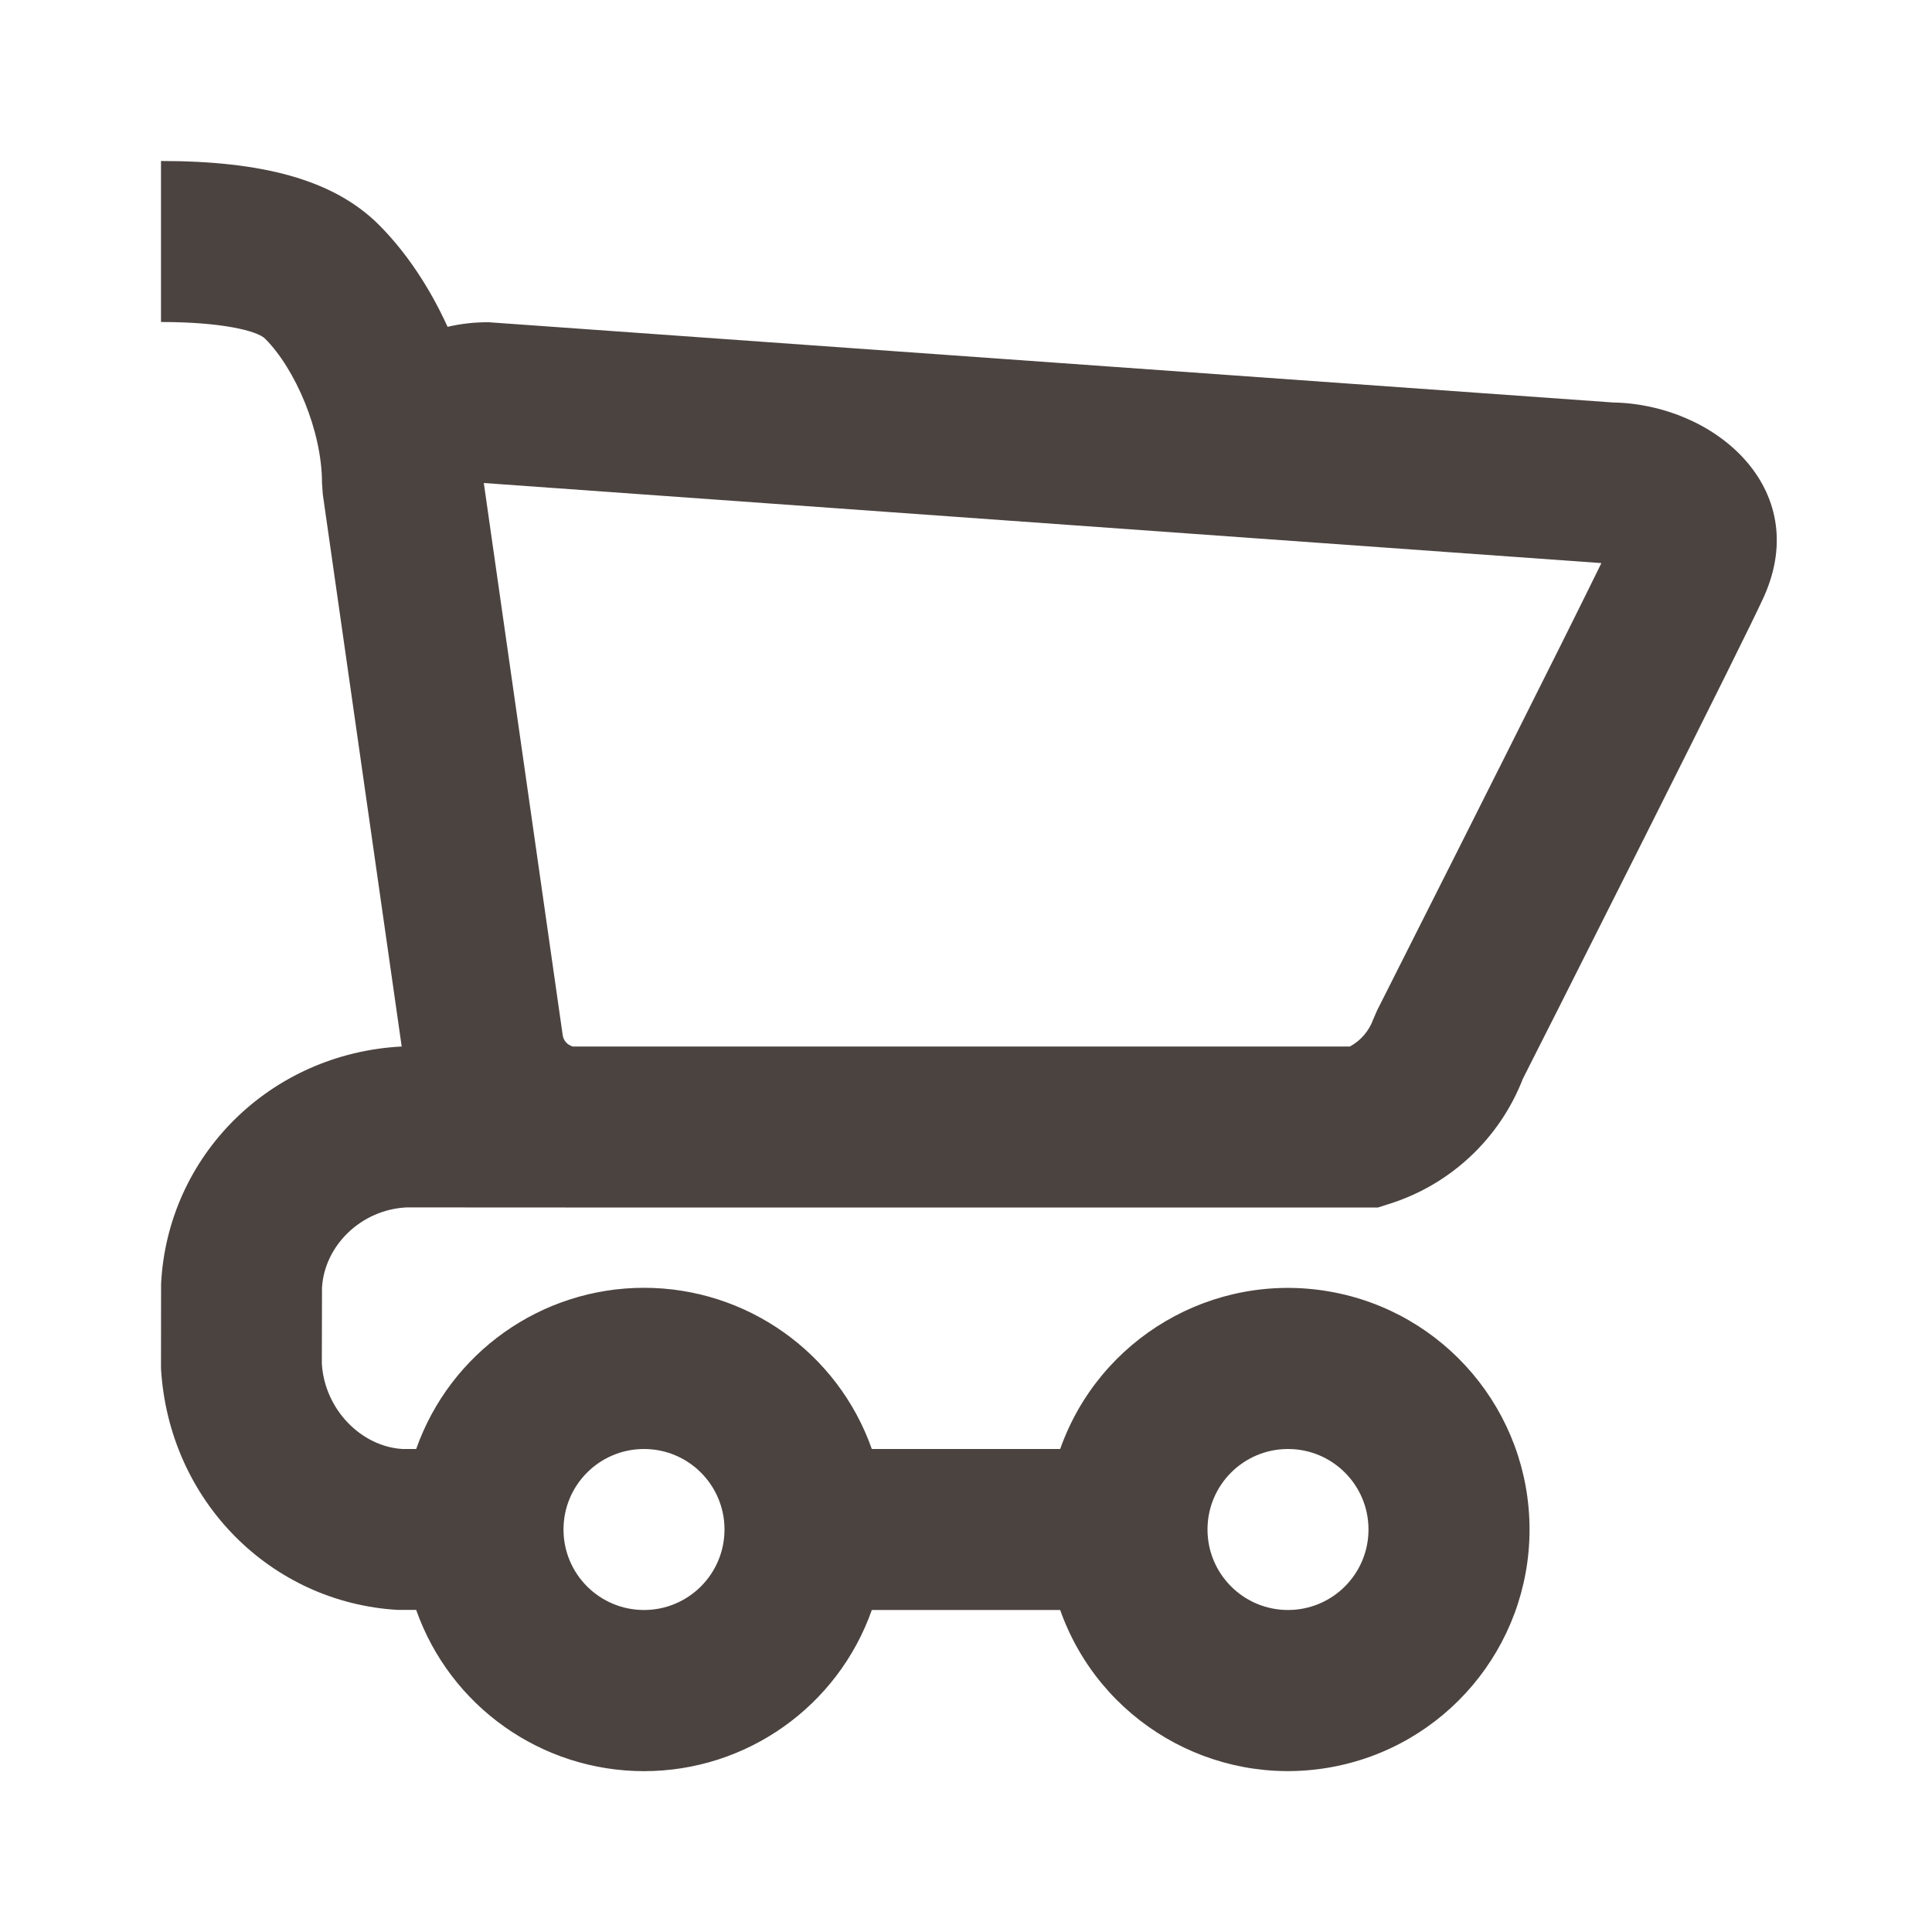
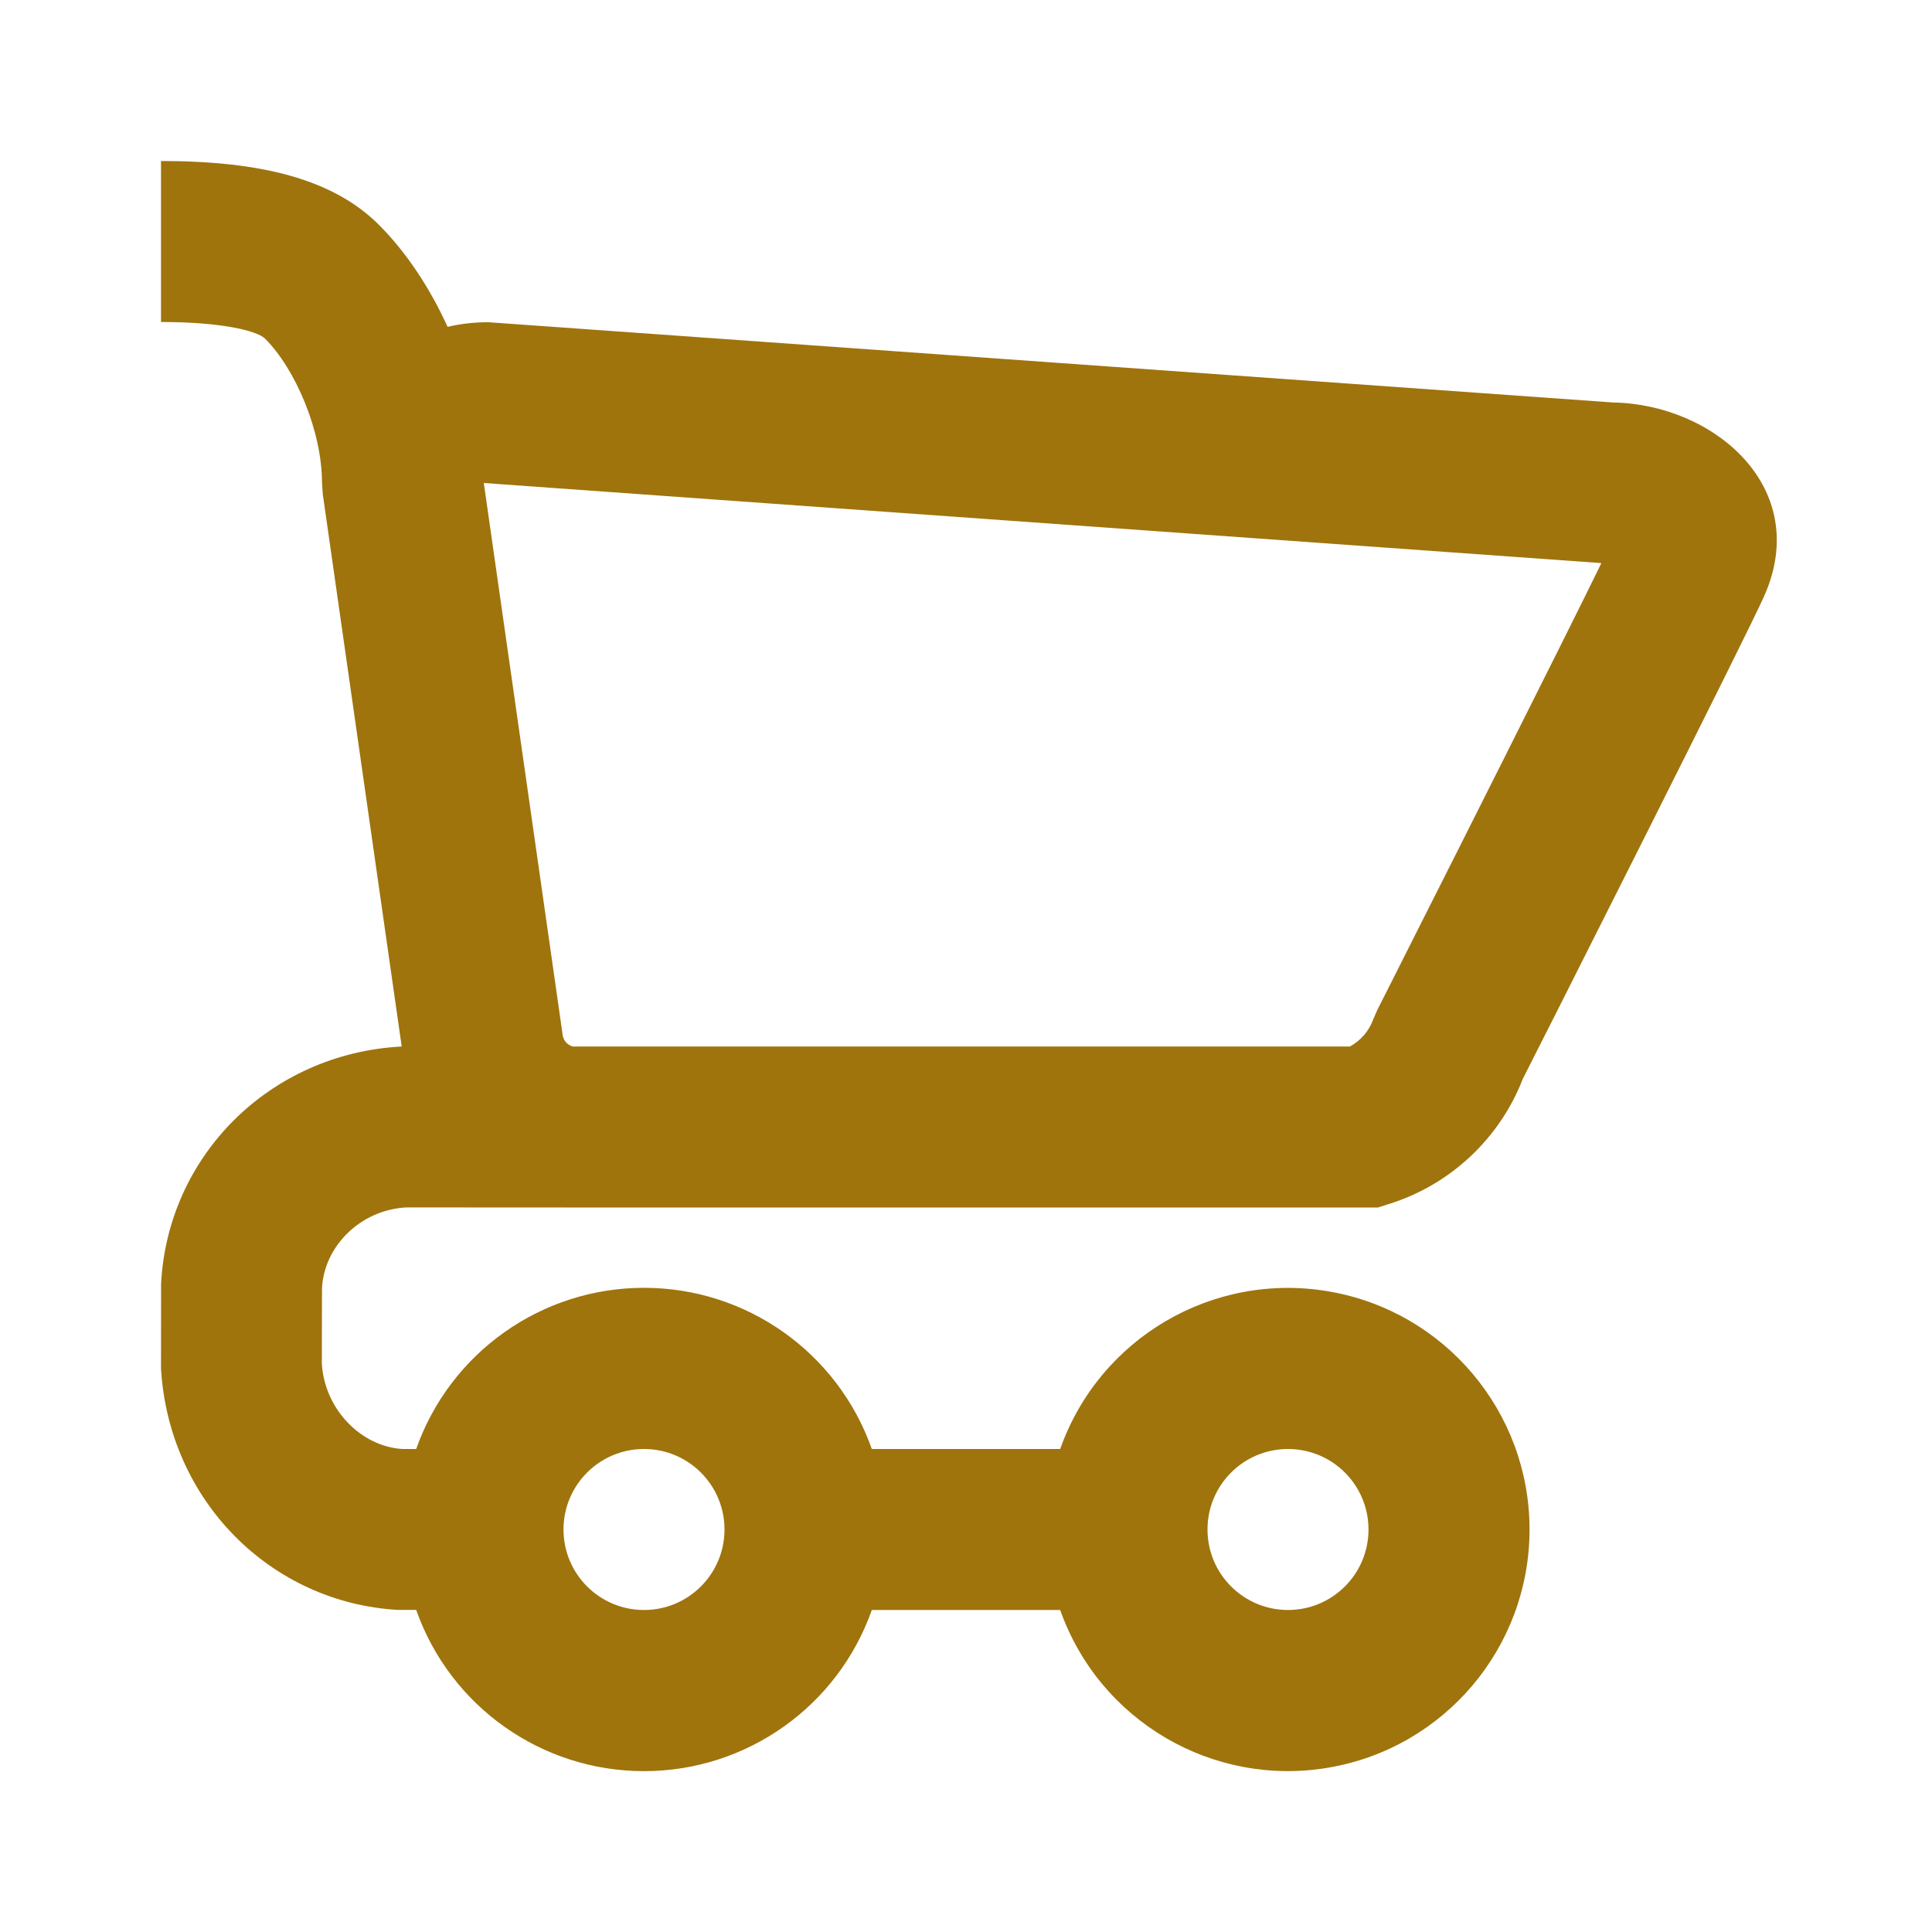
<svg xmlns="http://www.w3.org/2000/svg" width="24" height="24" fill="none">
-   <path fill-rule="evenodd" clip-rule="evenodd" d="M5.56 4.06c.162-.038.334-.058.511-.057L20.041 5c1.251.022 2.476 1.06 1.872 2.41-.118.262-.65 1.331-1.495 3.014l-1.053 2.092-.343.678-.105.208a2.625 2.625 0 0 1-1.652 1.551l-.148.047H7.024l-1.974-.001C4.48 15.027 4.027 15.48 4 16l-.002.94c.035.572.492 1.03 1.002 1.06h.17a3.001 3.001 0 0 1 5.66 0h2.34a3.001 3.001 0 1 1 0 2h-2.34a3.001 3.001 0 0 1-5.66-.001h-.227C3.363 19.908 2.097 18.643 2 17l.001-1.05c.08-1.591 1.35-2.864 2.989-2.95l-.98-6.859L4 6c0-.647-.33-1.415-.707-1.793C3.195 4.11 2.758 4 2 4V2c1.242 0 2.138.224 2.707.793.335.335.63.776.853 1.267zM7.113 13h9.656a.625.625 0 0 0 .29-.338l.049-.113.13-.257.341-.677c.354-.7.707-1.403 1.037-2.06l.015-.029c.578-1.15 1.02-2.036 1.262-2.531L6.01 6l.98 6.859a.17.17 0 0 0 .123.14zM16 20a1 1 0 1 0 0-2 1 1 0 0 0 0 2zm-8 0a1 1 0 1 0 0-2 1 1 0 0 0 0 2z" fill="#4b4340" />
+   <path fill-rule="evenodd" clip-rule="evenodd" d="M5.56 4.06c.162-.038.334-.058.511-.057L20.041 5c1.251.022 2.476 1.06 1.872 2.41-.118.262-.65 1.331-1.495 3.014l-1.053 2.092-.343.678-.105.208a2.625 2.625 0 0 1-1.652 1.551l-.148.047H7.024l-1.974-.001C4.48 15.027 4.027 15.48 4 16l-.002.94c.035.572.492 1.03 1.002 1.06h.17a3.001 3.001 0 0 1 5.66 0h2.34a3.001 3.001 0 1 1 0 2h-2.34a3.001 3.001 0 0 1-5.66-.001h-.227C3.363 19.908 2.097 18.643 2 17l.001-1.05c.08-1.591 1.35-2.864 2.989-2.95l-.98-6.859L4 6c0-.647-.33-1.415-.707-1.793C3.195 4.11 2.758 4 2 4V2c1.242 0 2.138.224 2.707.793.335.335.63.776.853 1.267zM7.113 13h9.656a.625.625 0 0 0 .29-.338l.049-.113.13-.257.341-.677c.354-.7.707-1.403 1.037-2.06l.015-.029c.578-1.15 1.02-2.036 1.262-2.531L6.01 6l.98 6.859a.17.17 0 0 0 .123.14zM16 20a1 1 0 1 0 0-2 1 1 0 0 0 0 2zm-8 0a1 1 0 1 0 0-2 1 1 0 0 0 0 2z" fill="#9f740d" />
</svg>
